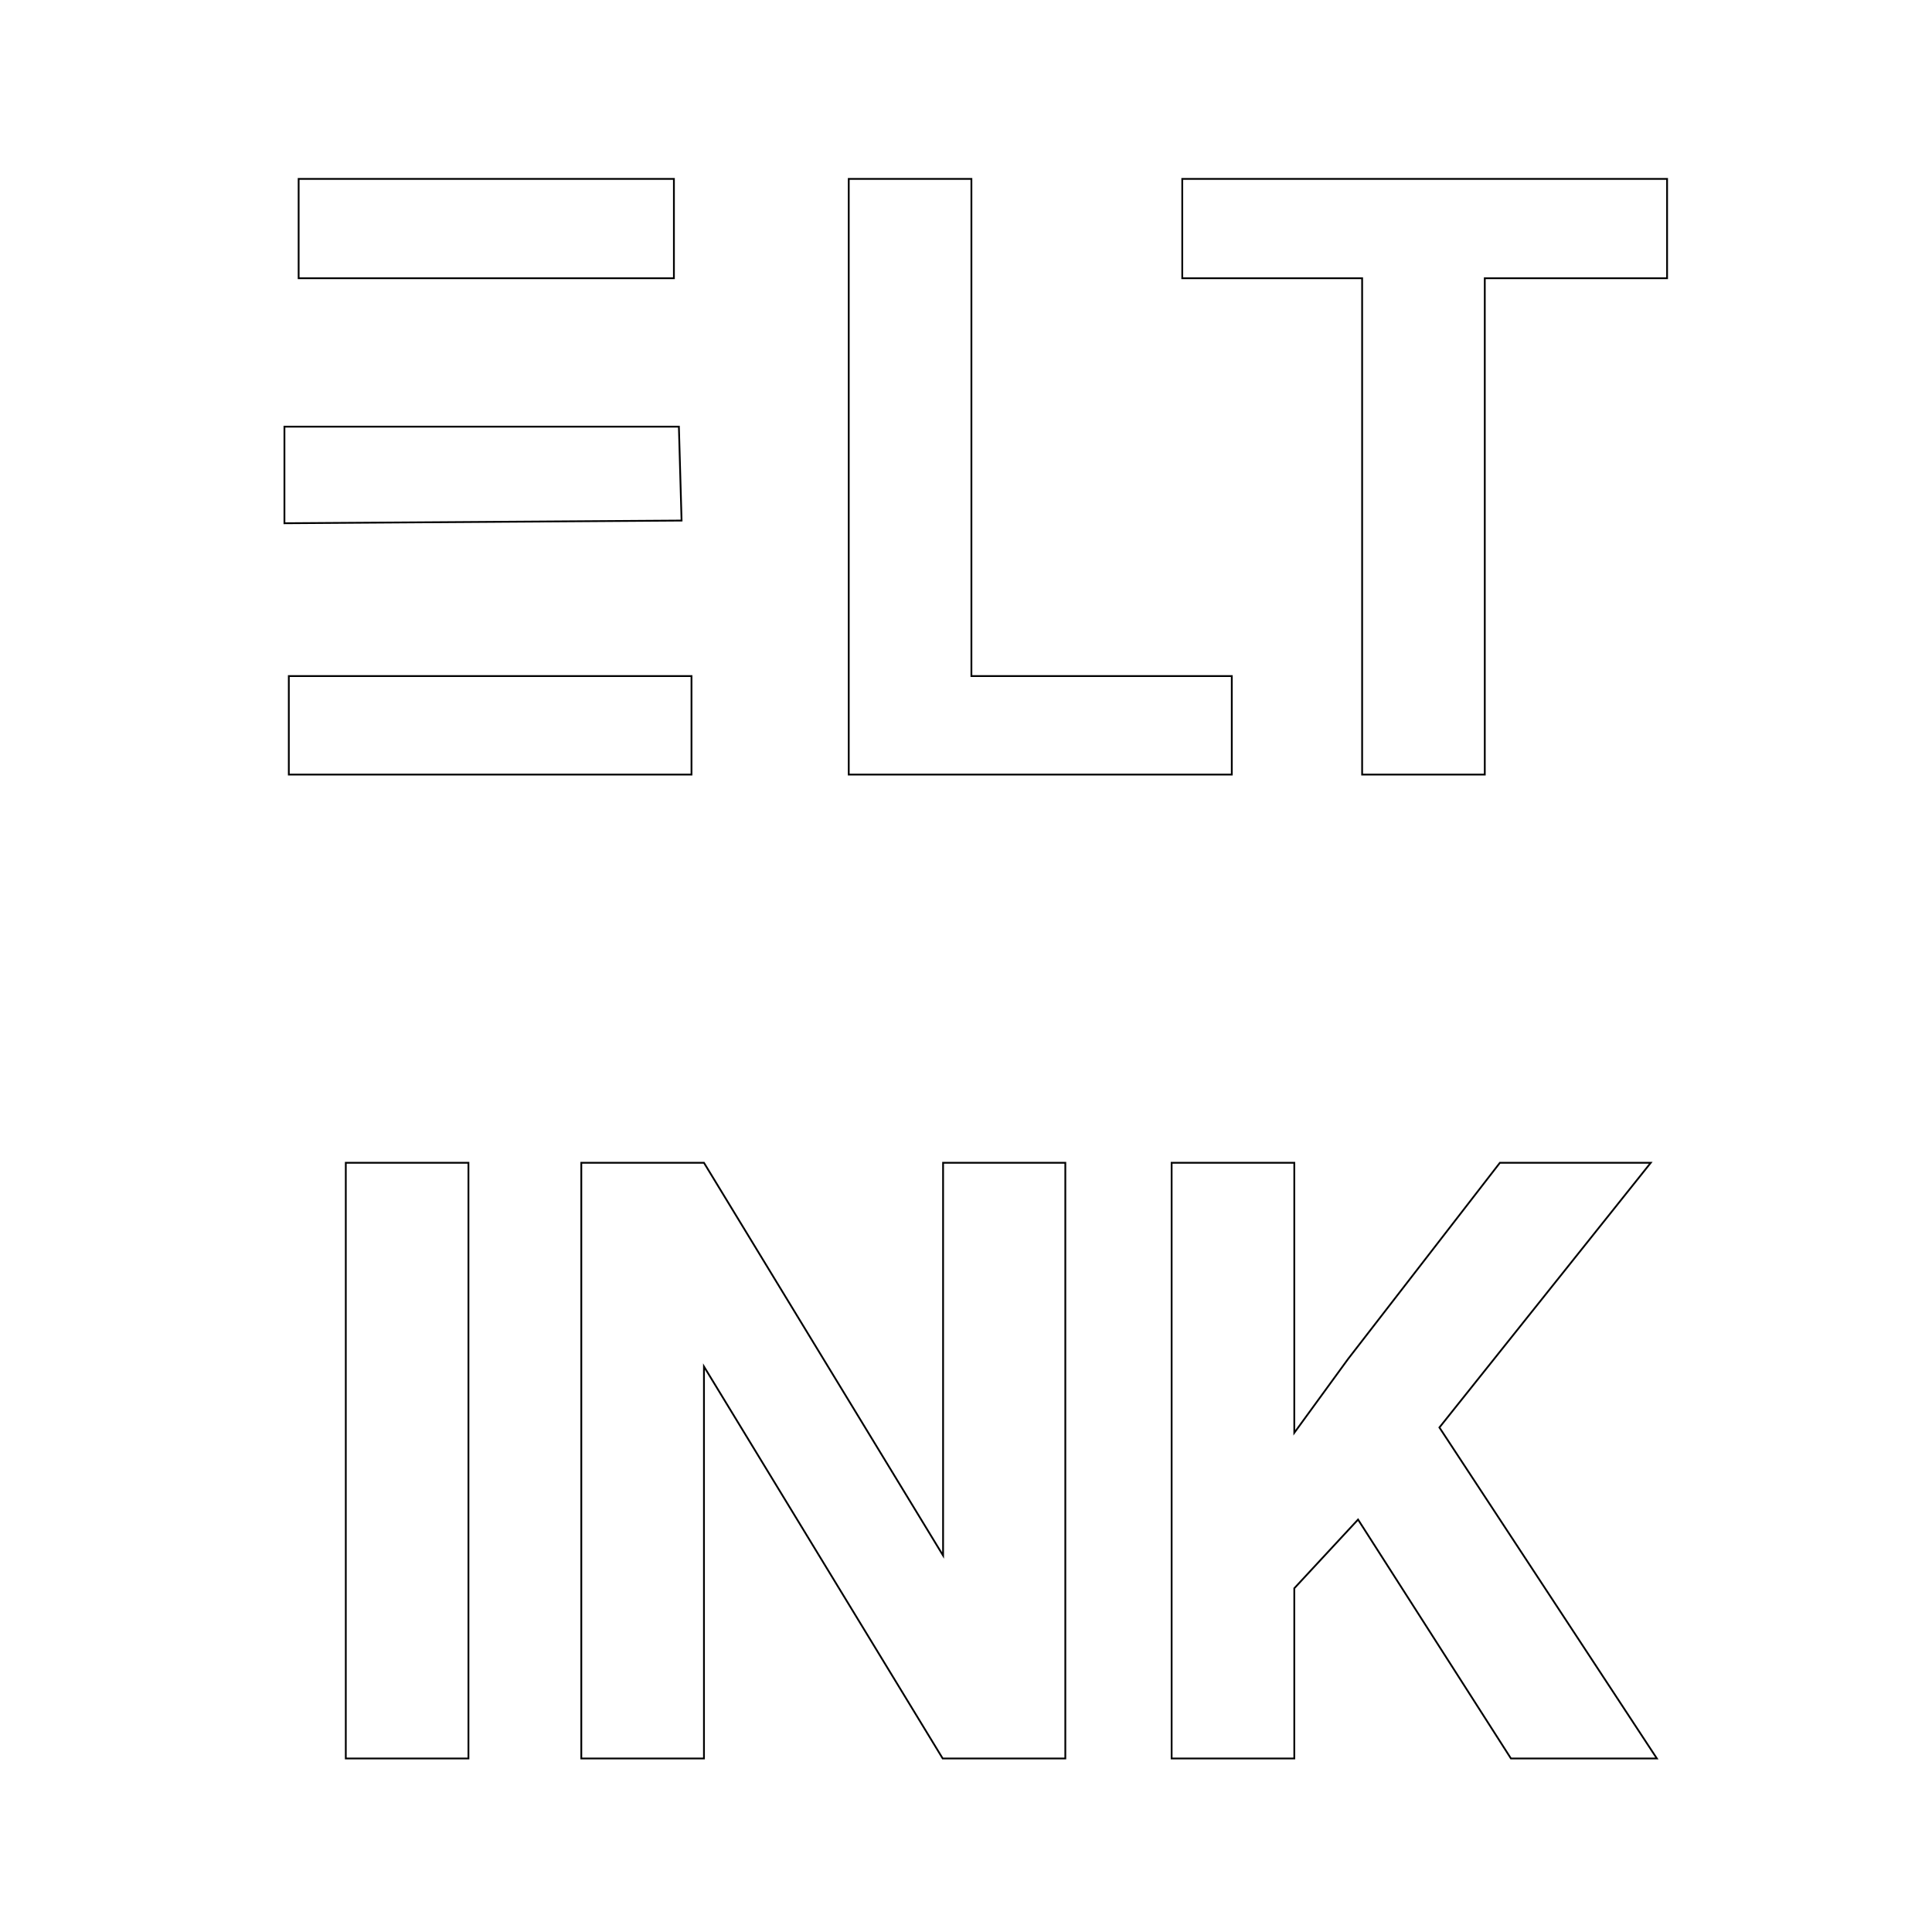
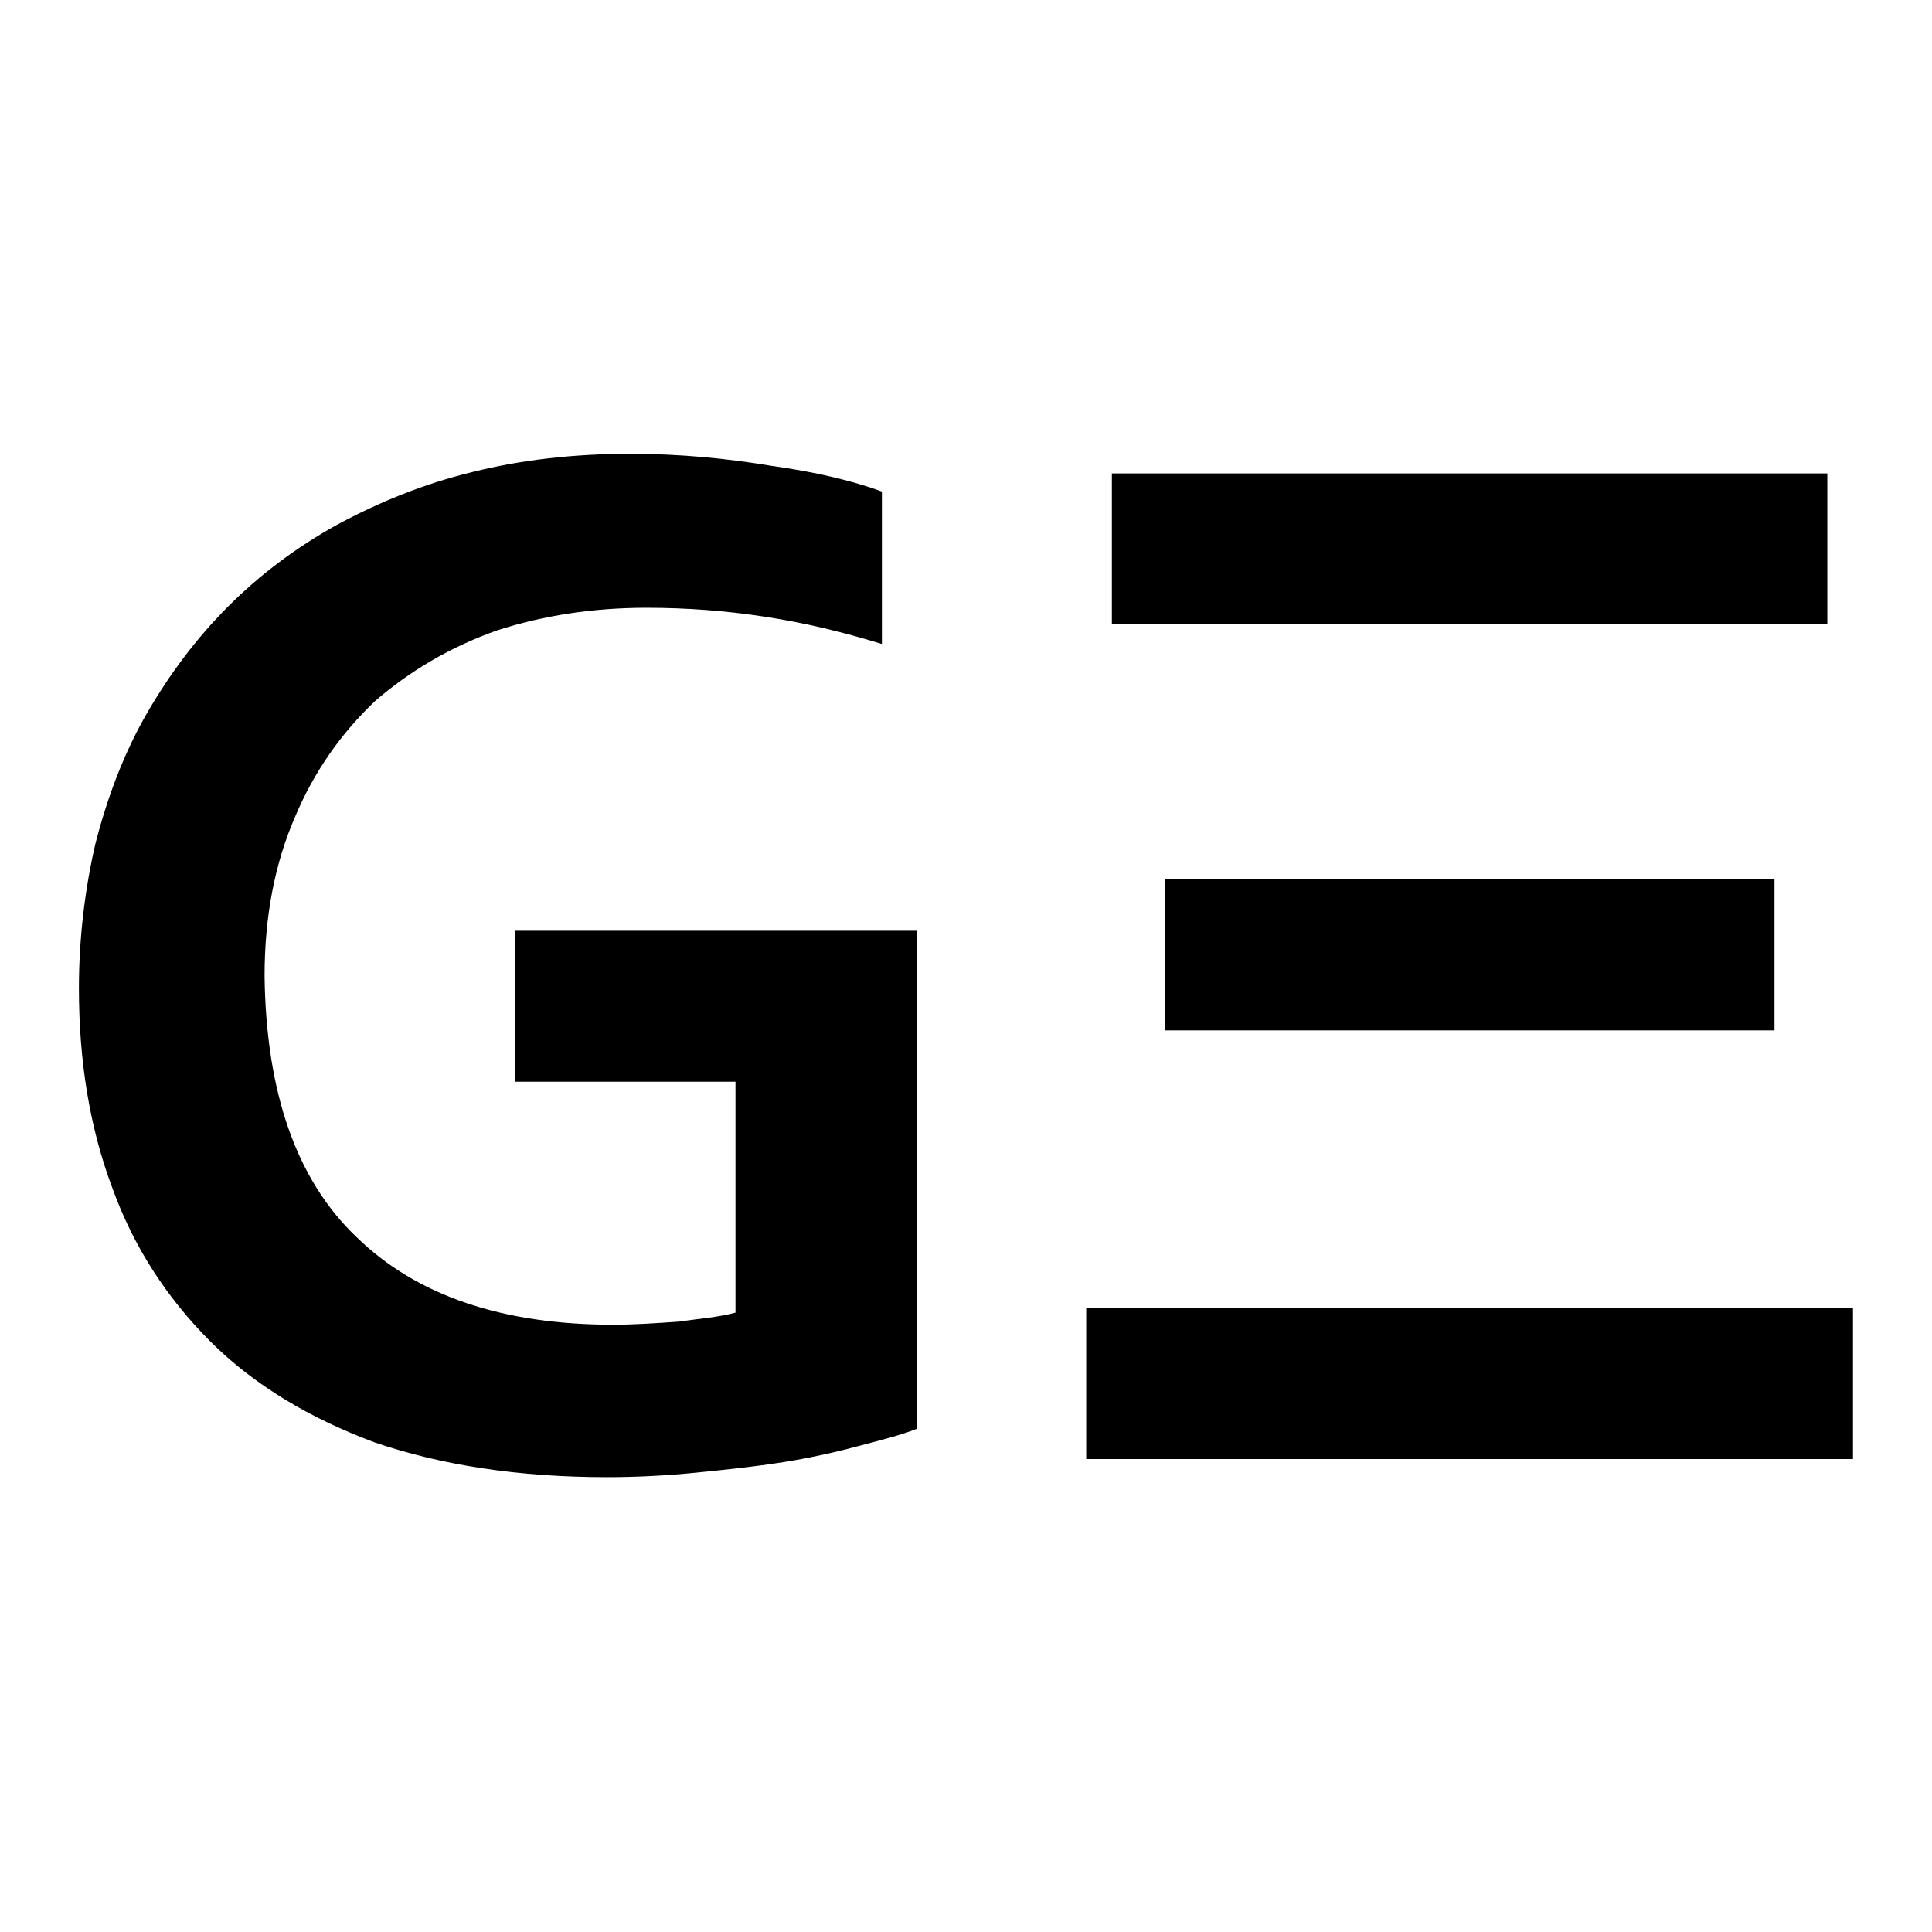
- <svg xmlns="http://www.w3.org/2000/svg" width="3.6in" height="3.6in" viewBox="0 0 1080 1080">
-   <path id="Path" fill="none" stroke="black" stroke-width="1" d="M 161.45,377.92            C 161.45,377.92 386.55,377.92 386.55,377.92              386.55,377.92 386.55,433.00 386.55,433.00              386.55,433.00 161.45,433.00 161.45,433.00              161.45,433.00 161.45,377.92 161.45,377.92 Z            M 159.00,238.50            C 159.00,238.50 379.50,238.50 379.50,238.50              379.50,238.50 381.00,291.00 381.00,291.00              381.00,291.00 159.00,292.50 159.00,292.50              159.00,292.50 159.00,238.50 159.00,238.50 Z            M 166.94,100.00            C 166.94,100.00 376.72,100.00 376.72,100.00              376.72,100.00 376.72,155.53 376.72,155.53              376.72,155.53 166.94,155.53 166.94,155.53              166.94,155.53 166.94,100.00 166.94,100.00 Z            M 543.02,377.92            C 543.02,377.92 688.58,377.92 688.58,377.92              688.58,377.92 688.58,433.00 688.58,433.00              688.58,433.00 474.45,433.00 474.45,433.00              474.45,433.00 474.45,100.00 474.45,100.00              474.45,100.00 543.02,100.00 543.02,100.00              543.02,100.00 543.02,377.92 543.02,377.92 Z            M 931.91,155.53            C 931.91,155.53 830.00,155.53 830.00,155.53              830.00,155.53 830.00,433.00 830.00,433.00              830.00,433.00 761.44,433.00 761.44,433.00              761.44,433.00 761.44,155.53 761.44,155.53              761.44,155.53 660.89,155.53 660.89,155.53              660.89,155.53 660.89,100.00 660.89,100.00              660.89,100.00 931.91,100.00 931.91,100.00              931.91,100.00 931.91,155.53 931.91,155.53 Z            M 261.86,983.00            C 261.86,983.00 193.30,983.00 193.30,983.00              193.30,983.00 193.30,650.00 193.30,650.00              193.30,650.00 261.86,650.00 261.86,650.00              261.86,650.00 261.86,983.00 261.86,983.00 Z            M 595.52,983.00            C 595.52,983.00 526.97,983.00 526.97,983.00              526.97,983.00 393.52,763.89 393.52,763.89              393.52,763.89 393.52,983.00 393.52,983.00              393.52,983.00 324.95,983.00 324.95,983.00              324.95,983.00 324.95,650.00 324.95,650.00              324.95,650.00 393.52,650.00 393.52,650.00              393.52,650.00 527.19,869.56 527.19,869.56              527.19,869.56 527.19,650.00 527.19,650.00              527.19,650.00 595.52,650.00 595.52,650.00              595.52,650.00 595.52,983.00 595.52,983.00 Z            M 759.16,849.44            C 759.16,849.44 723.52,887.86 723.52,887.86              723.52,887.86 723.52,983.00 723.52,983.00              723.52,983.00 654.95,983.00 654.95,983.00              654.95,983.00 654.95,650.00 654.95,650.00              654.95,650.00 723.52,650.00 723.52,650.00              723.52,650.00 723.52,800.95 723.52,800.95              723.52,800.95 753.67,759.56 753.67,759.56              753.67,759.56 838.45,650.00 838.45,650.00              838.45,650.00 922.78,650.00 922.78,650.00              922.78,650.00 804.64,797.97 804.64,797.97              804.64,797.97 926.20,983.00 926.20,983.00              926.20,983.00 844.62,983.00 844.62,983.00              844.62,983.00 759.16,849.44 759.16,849.44 Z            M -103.50,259.50" />
+ <svg xmlns="http://www.w3.org/2000/svg" width="100%" height="100%" viewBox="0 0 1024 1024" version="1.1" xml:space="preserve" style="fill-rule:evenodd;clip-rule:evenodd;stroke-linejoin:round;stroke-miterlimit:2;">
+   <g transform="matrix(1,0,0,1,-493.084,399.723)">
+     <g transform="matrix(800,0,0,800,495.709,373.605)">
+       <path d="M0.484,-0.25L0.338,-0.25L0.338,-0.35L0.604,-0.35L0.604,-0.02C0.594,-0.016 0.582,-0.013 0.567,-0.009C0.552,-0.005 0.535,-0.001 0.516,0.002C0.497,0.005 0.478,0.007 0.458,0.009C0.438,0.011 0.418,0.012 0.399,0.012C0.34,0.012 0.289,0.004 0.245,-0.011C0.202,-0.027 0.165,-0.049 0.136,-0.078C0.107,-0.107 0.085,-0.141 0.071,-0.18C0.056,-0.22 0.049,-0.264 0.049,-0.312C0.049,-0.345 0.053,-0.378 0.06,-0.408C0.068,-0.439 0.079,-0.468 0.094,-0.494C0.109,-0.52 0.127,-0.544 0.148,-0.565C0.169,-0.586 0.193,-0.604 0.22,-0.619C0.248,-0.634 0.277,-0.646 0.31,-0.654C0.342,-0.662 0.377,-0.666 0.414,-0.666C0.447,-0.666 0.478,-0.663 0.508,-0.658C0.537,-0.654 0.562,-0.648 0.581,-0.641L0.581,-0.54C0.555,-0.548 0.53,-0.554 0.504,-0.558C0.478,-0.562 0.452,-0.564 0.425,-0.564C0.39,-0.564 0.357,-0.559 0.326,-0.549C0.295,-0.538 0.268,-0.522 0.245,-0.502C0.223,-0.481 0.205,-0.456 0.192,-0.425C0.179,-0.395 0.172,-0.36 0.172,-0.32C0.173,-0.243 0.193,-0.185 0.233,-0.147C0.273,-0.108 0.33,-0.089 0.403,-0.089C0.417,-0.089 0.431,-0.09 0.446,-0.091C0.46,-0.093 0.473,-0.094 0.484,-0.097L0.484,-0.25Z" style="fill-rule:nonzero;" />
+     </g>
+     <g transform="matrix(800,0,0,800,1033.6,373.605)">
+       <path d="M0.061,-0.653L0.535,-0.653L0.535,-0.553L0.061,-0.553L0.061,-0.653ZM0.096,-0.384L0.5,-0.384L0.5,-0.284L0.096,-0.284L0.096,-0.384ZM0.044,-0.1L0.552,-0.1L0.552,-0L0.044,-0L0.044,-0.1Z" style="fill-rule:nonzero;" />
+     </g>
+   </g>
</svg>
